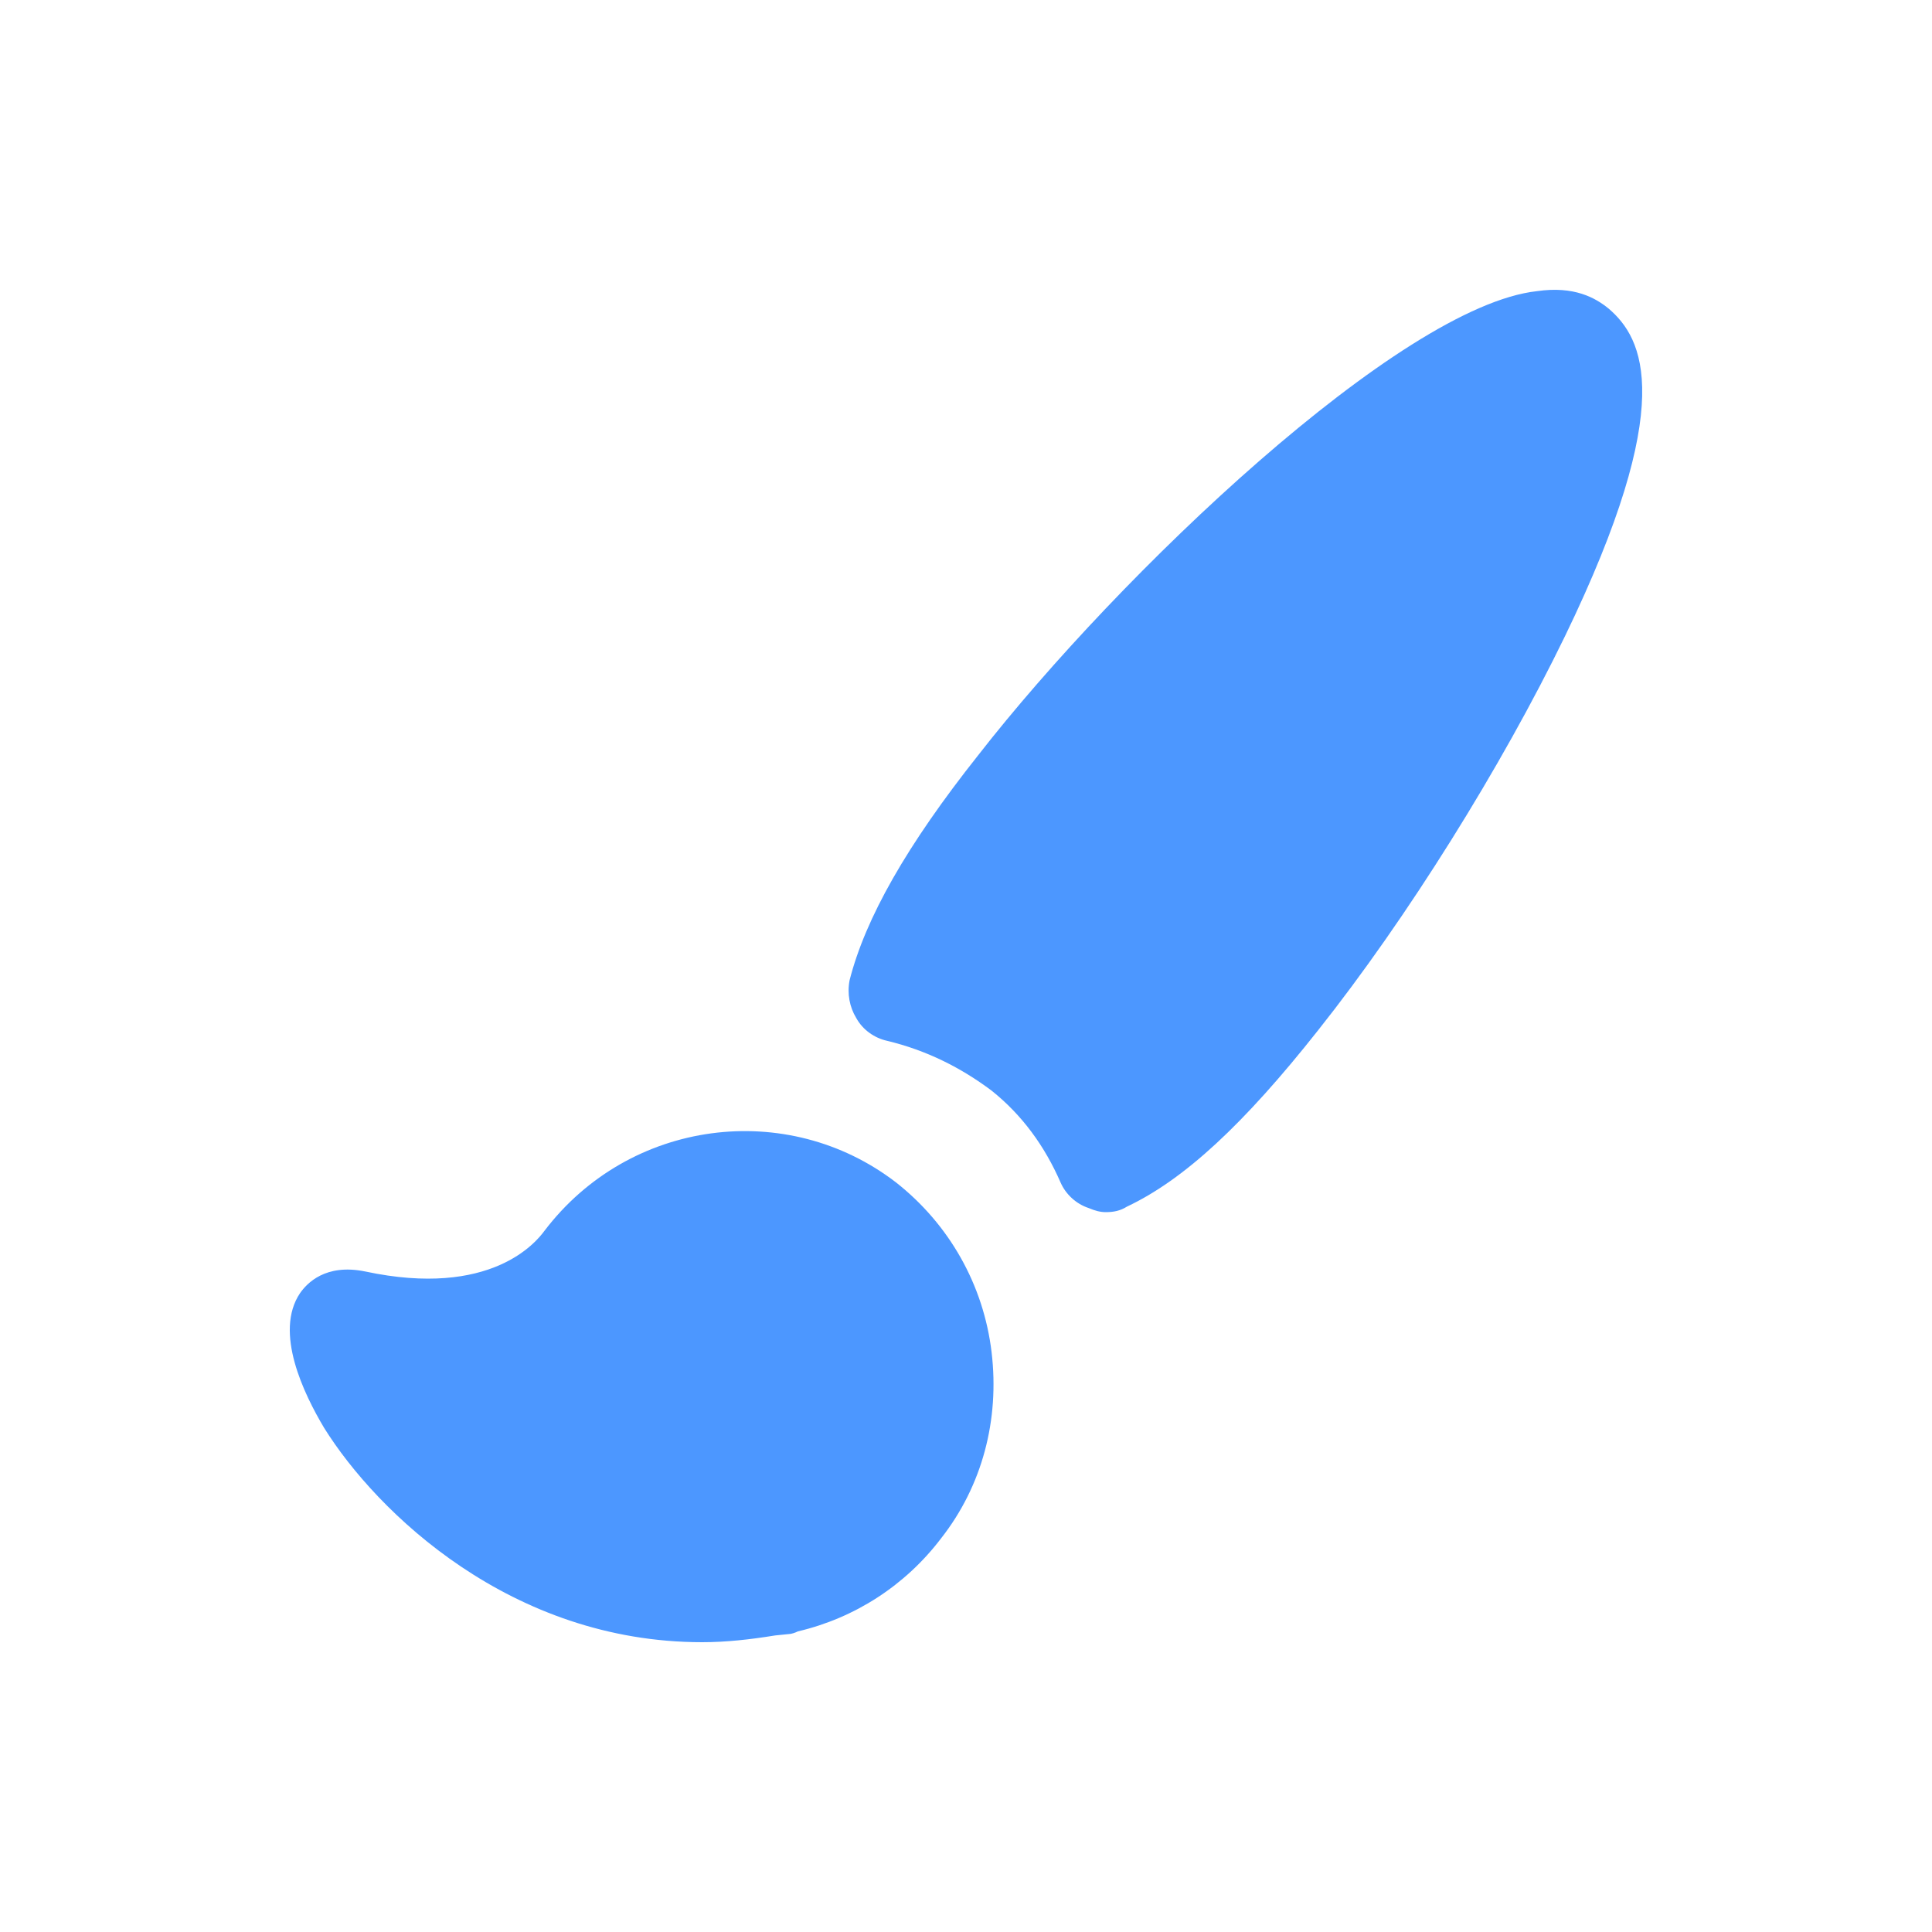
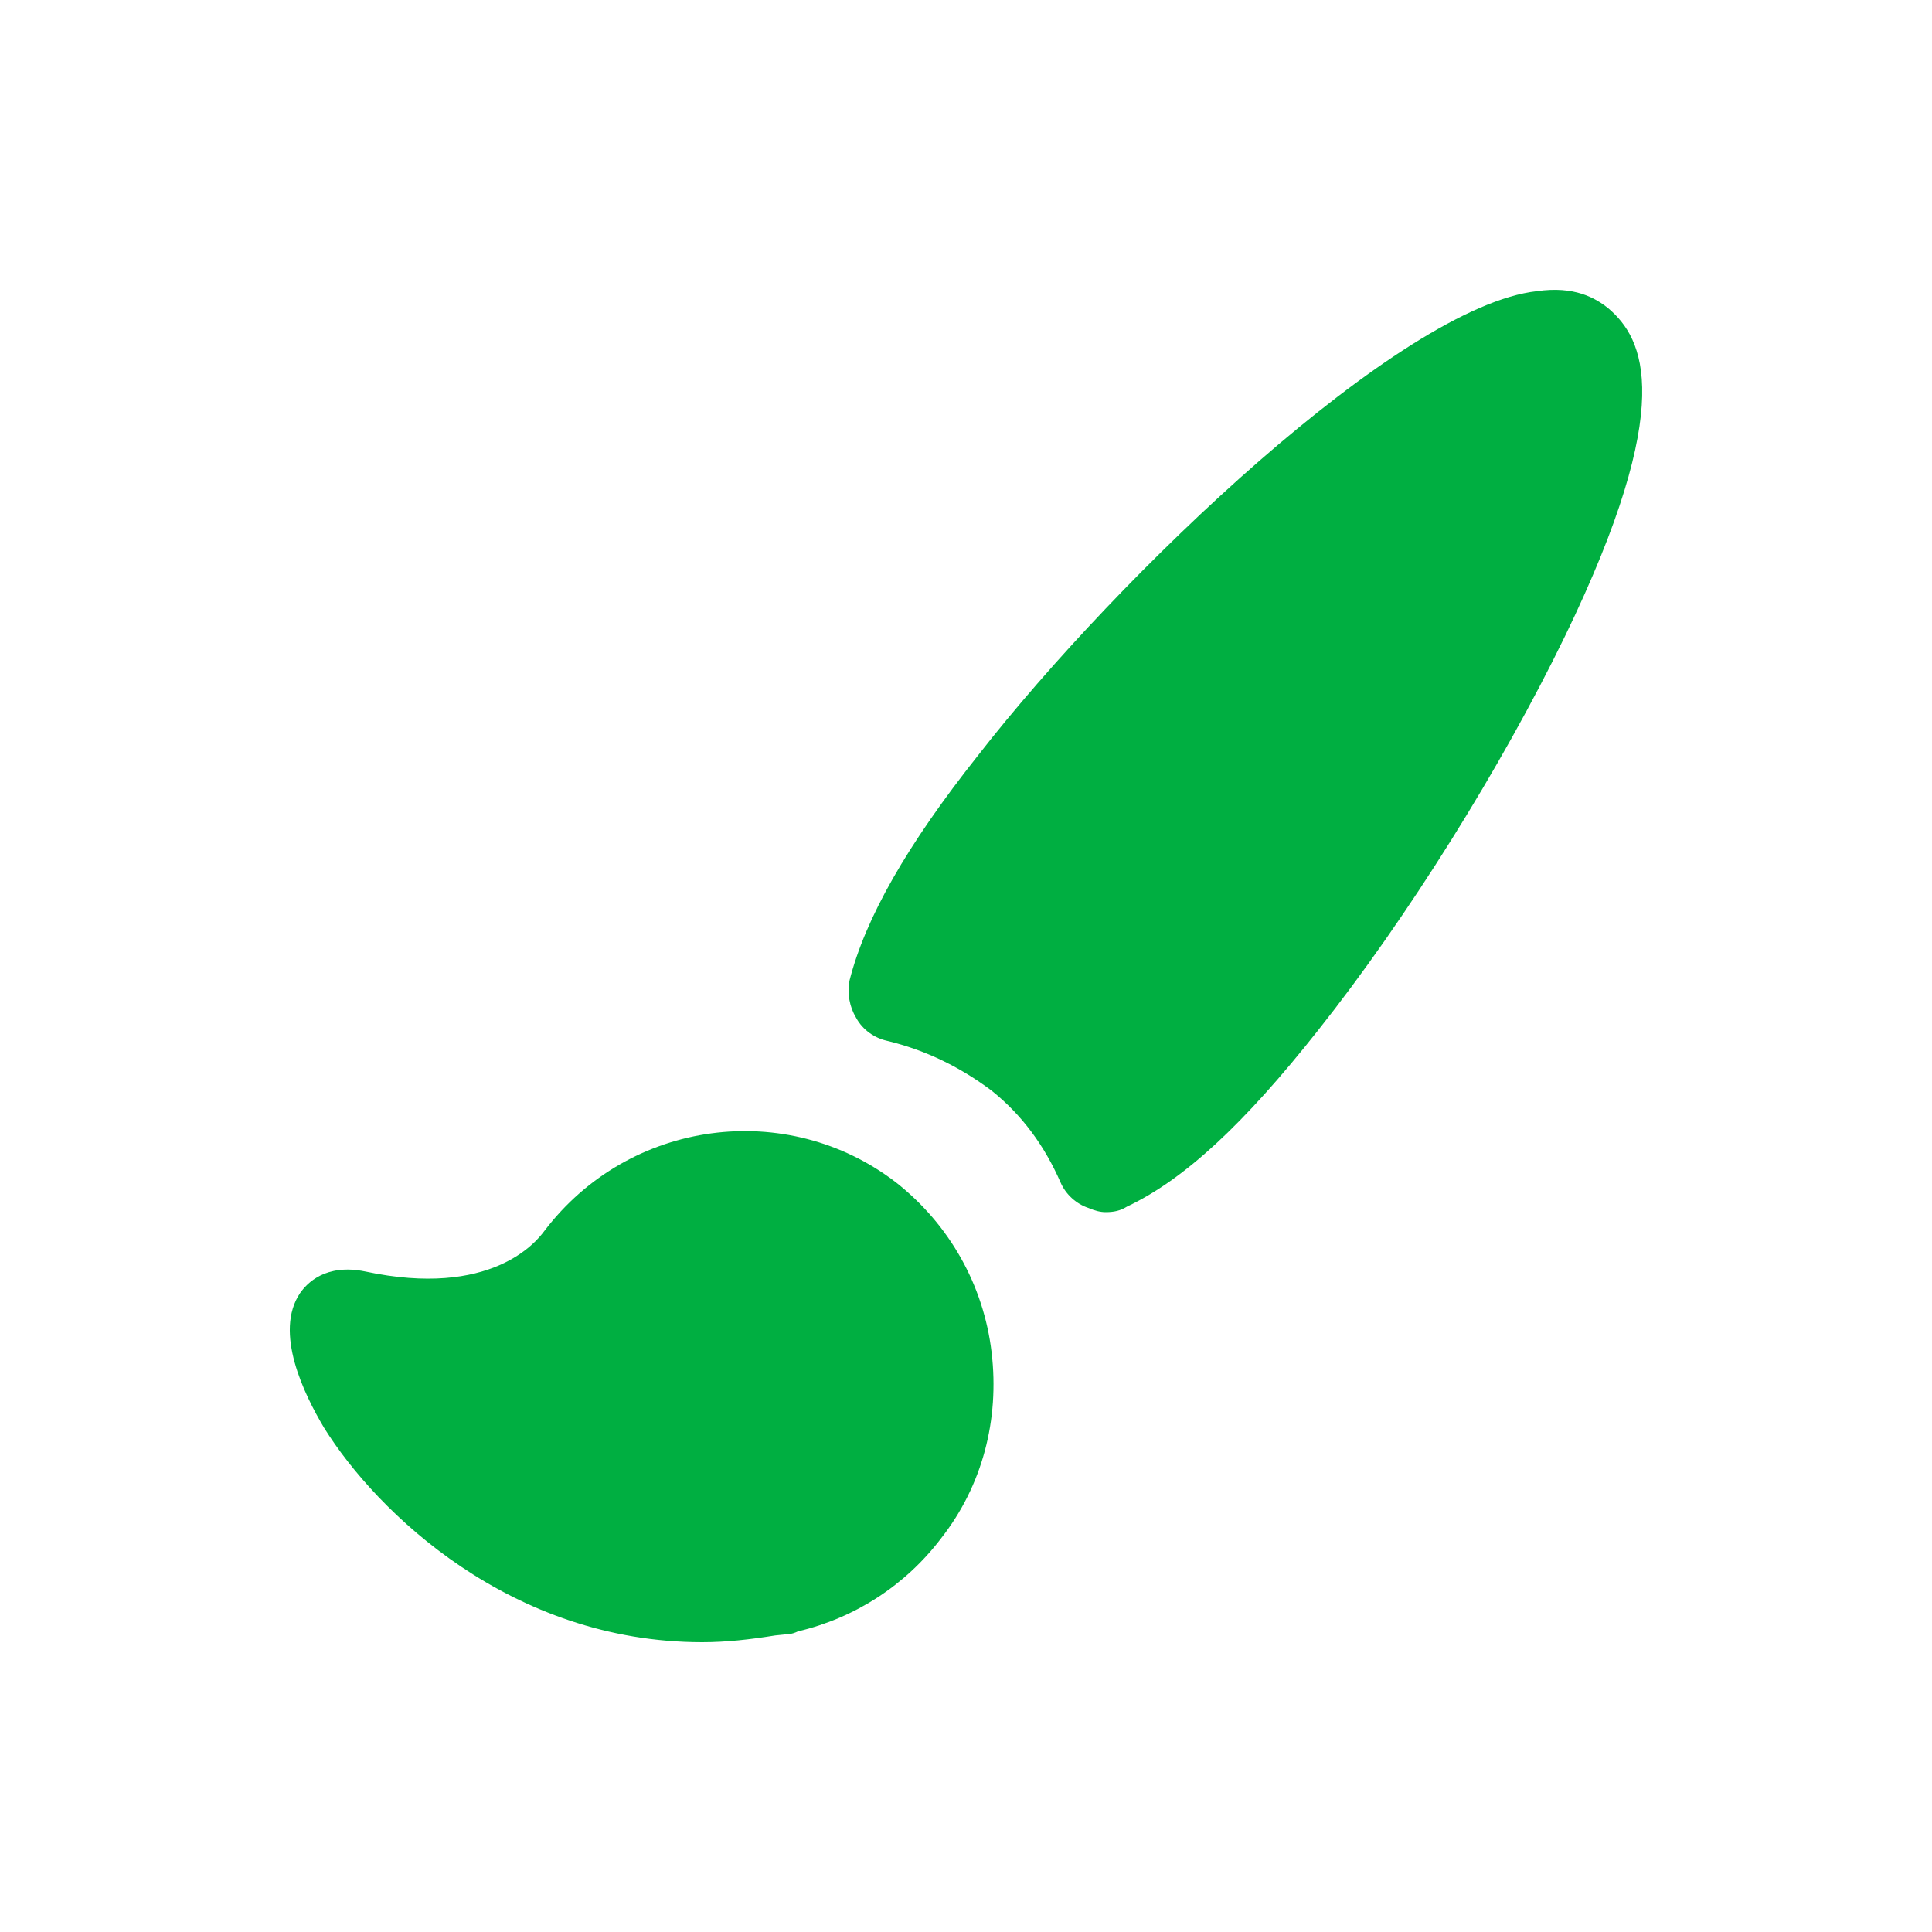
<svg xmlns="http://www.w3.org/2000/svg" width="20px" height="20px" viewBox="0 0 20 20" version="1.1">
  <defs />
  <g id="Paint-Editor-V1" stroke="none" stroke-width="1" fill="none" fill-rule="evenodd">
-     <path d="M16.2,6.587 C15.542,7.942 14.566,9.505 13.646,10.664 C12.875,11.64 12.257,12.212 11.666,12.491 C11.597,12.534 11.53,12.548 11.446,12.548 C11.391,12.548 11.336,12.534 11.268,12.505 C11.144,12.464 11.034,12.367 10.979,12.241 C10.814,11.863 10.581,11.543 10.266,11.291 C9.949,11.053 9.591,10.872 9.181,10.774 C9.056,10.746 8.932,10.664 8.863,10.537 C8.795,10.425 8.768,10.286 8.795,10.147 C8.959,9.505 9.385,8.752 10.127,7.817 C11.585,5.945 14.498,3.169 15.911,3.014 C16.296,2.958 16.516,3.083 16.653,3.195 C17.012,3.502 17.369,4.174 16.2,6.587 Z M10.265,13.999 C10.348,14.697 10.169,15.381 9.742,15.925 C9.372,16.412 8.85,16.749 8.26,16.888 C8.232,16.902 8.191,16.916 8.163,16.916 L8.025,16.93 C7.765,16.972 7.518,17 7.269,17 C5.292,17 3.903,15.659 3.355,14.781 C3.147,14.432 2.833,13.79 3.107,13.385 C3.176,13.287 3.367,13.078 3.779,13.162 C5.085,13.441 5.552,12.855 5.635,12.743 C6.515,11.584 8.15,11.375 9.275,12.24 C9.826,12.673 10.182,13.301 10.265,13.999 Z" id="Fill-4" fill="#4C97FF" />
+     <path d="M16.2,6.587 C15.542,7.942 14.566,9.505 13.646,10.664 C12.875,11.64 12.257,12.212 11.666,12.491 C11.597,12.534 11.53,12.548 11.446,12.548 C11.391,12.548 11.336,12.534 11.268,12.505 C11.144,12.464 11.034,12.367 10.979,12.241 C10.814,11.863 10.581,11.543 10.266,11.291 C9.949,11.053 9.591,10.872 9.181,10.774 C9.056,10.746 8.932,10.664 8.863,10.537 C8.795,10.425 8.768,10.286 8.795,10.147 C8.959,9.505 9.385,8.752 10.127,7.817 C11.585,5.945 14.498,3.169 15.911,3.014 C16.296,2.958 16.516,3.083 16.653,3.195 C17.012,3.502 17.369,4.174 16.2,6.587 Z M10.265,13.999 C10.348,14.697 10.169,15.381 9.742,15.925 C9.372,16.412 8.85,16.749 8.26,16.888 C8.232,16.902 8.191,16.916 8.163,16.916 L8.025,16.93 C7.765,16.972 7.518,17 7.269,17 C5.292,17 3.903,15.659 3.355,14.781 C3.147,14.432 2.833,13.79 3.107,13.385 C3.176,13.287 3.367,13.078 3.779,13.162 C5.085,13.441 5.552,12.855 5.635,12.743 C6.515,11.584 8.15,11.375 9.275,12.24 C9.826,12.673 10.182,13.301 10.265,13.999 Z" id="Fill-4" fill="#00AF41" />
  </g>
</svg>
